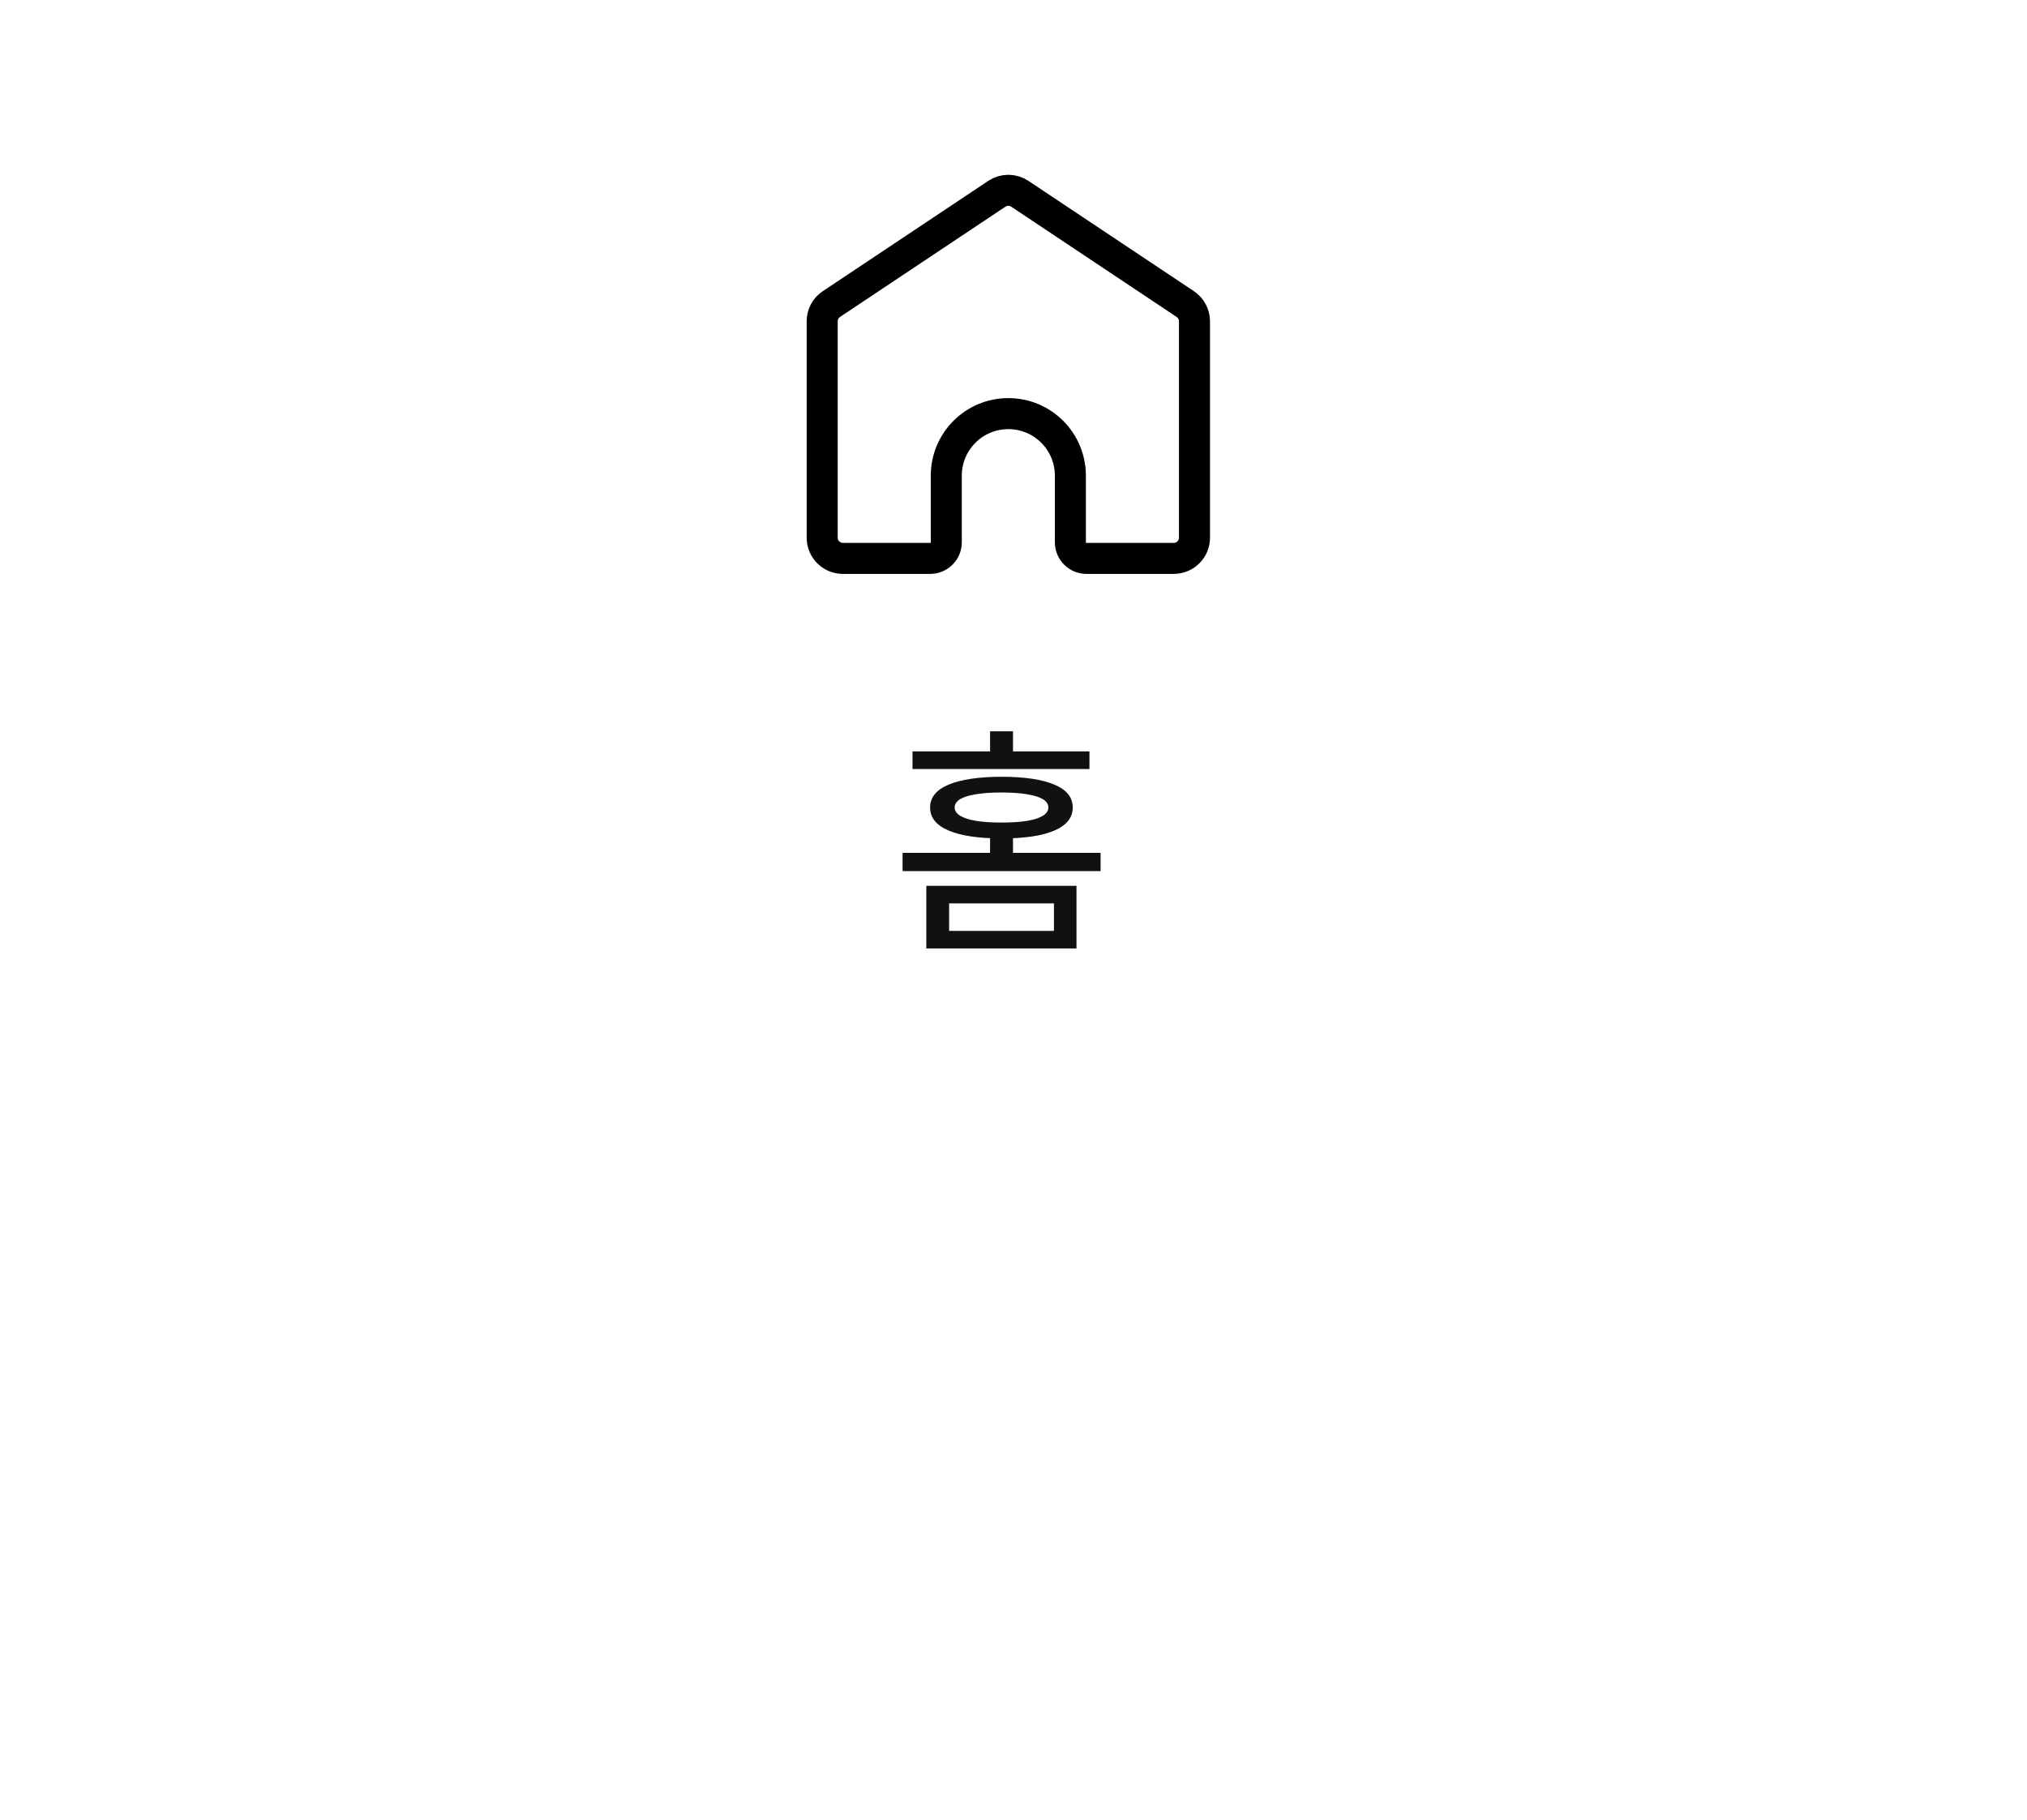
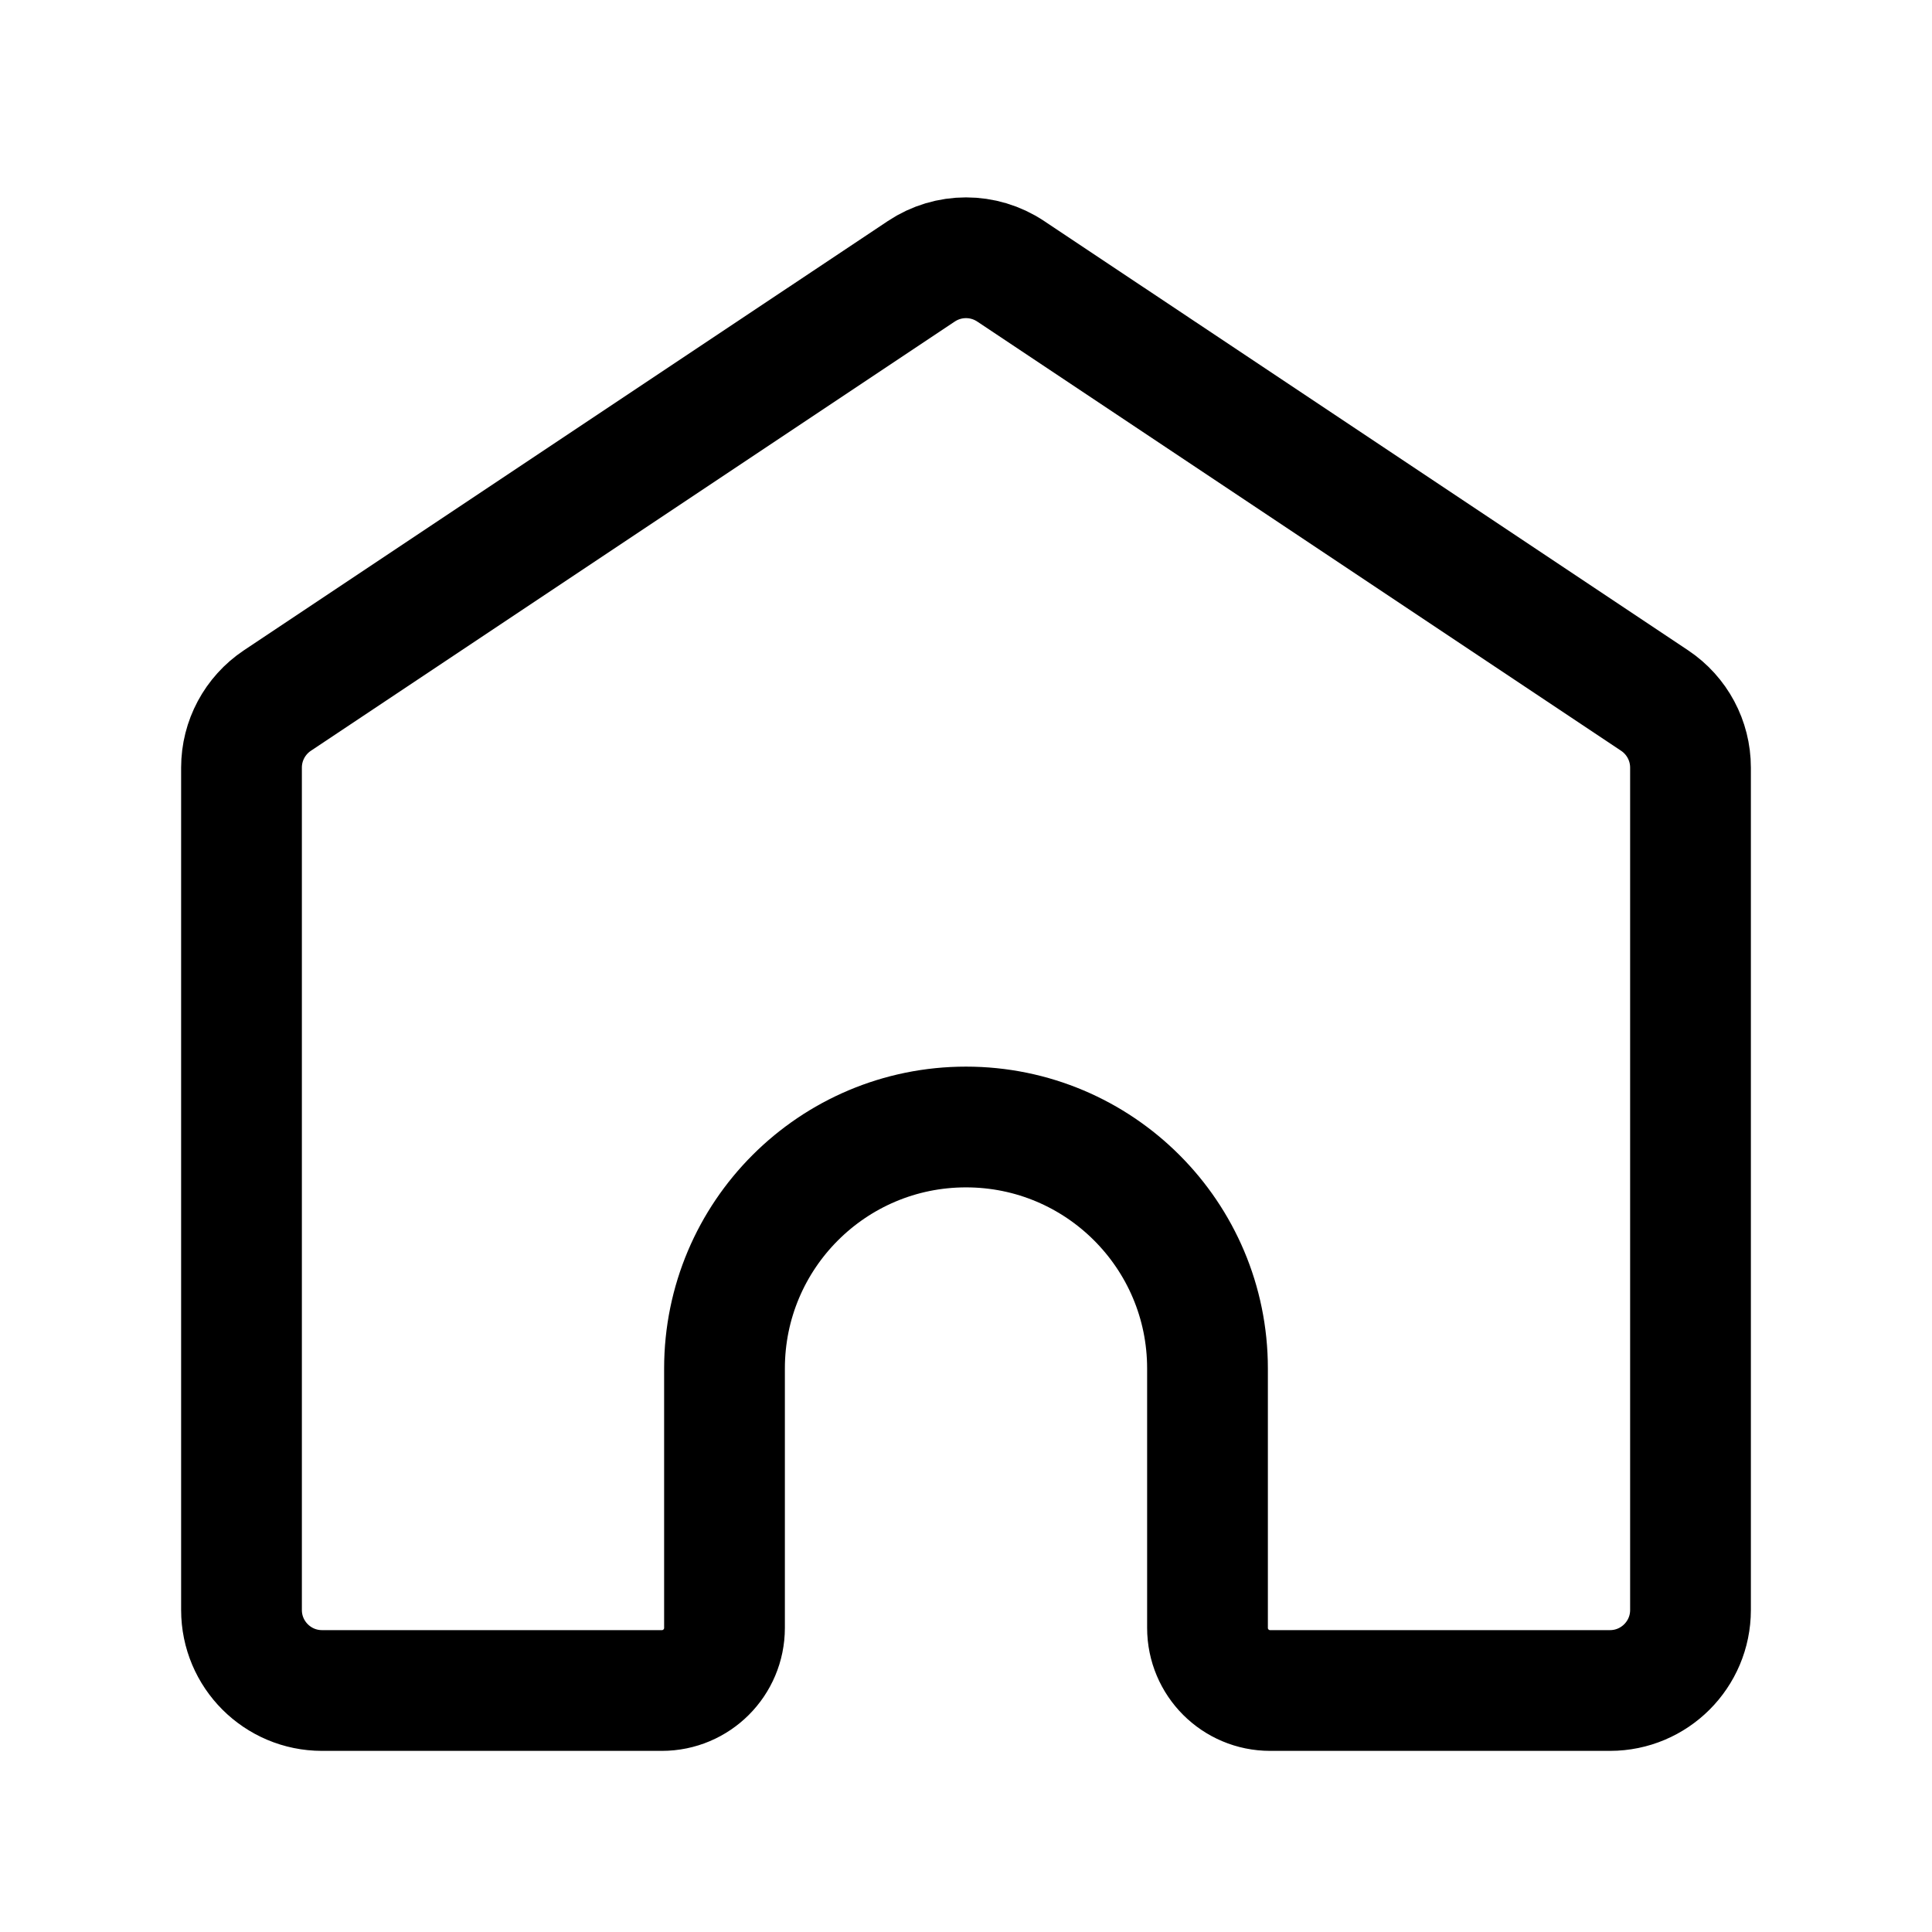
- <svg xmlns="http://www.w3.org/2000/svg" width="98" height="88" viewBox="0 0 98 88" fill="none">
-   <path d="M40.195 14.703L48.195 9.37C48.531 9.146 48.969 9.146 49.305 9.37L57.305 14.703C57.583 14.889 57.75 15.201 57.75 15.535V26C57.75 26.552 57.302 27 56.75 27H52.528C52.098 27 51.75 26.652 51.75 26.222V23C51.75 21.343 50.407 20 48.75 20C47.093 20 45.75 21.343 45.75 23V26.222C45.75 26.652 45.402 27 44.972 27H40.75C40.198 27 39.75 26.552 39.75 26V15.535C39.75 15.201 39.917 14.889 40.195 14.703Z" stroke="black" stroke-width="1.5" />
-   <path d="M52.045 45.861H44.785V42.832H52.045V45.861ZM45.887 45.012H50.955V43.682H45.887V45.012ZM52.672 37.184H44.117V36.334H52.672V37.184ZM48.424 37.559C49.541 37.562 50.393 37.69 50.978 37.94C51.568 38.185 51.863 38.555 51.863 39.047C51.863 39.535 51.568 39.906 50.978 40.16C50.393 40.414 49.541 40.541 48.424 40.541C47.315 40.541 46.461 40.414 45.863 40.16C45.266 39.906 44.967 39.535 44.967 39.047C44.967 38.559 45.266 38.19 45.863 37.94C46.461 37.69 47.315 37.562 48.424 37.559ZM48.424 38.32C47.92 38.32 47.5 38.35 47.164 38.408C46.832 38.463 46.58 38.543 46.408 38.648C46.24 38.754 46.156 38.887 46.156 39.047C46.156 39.199 46.242 39.33 46.414 39.44C46.59 39.549 46.846 39.633 47.182 39.691C47.518 39.746 47.932 39.773 48.424 39.773C48.916 39.773 49.33 39.746 49.666 39.691C50.002 39.633 50.256 39.549 50.428 39.44C50.6 39.33 50.685 39.199 50.685 39.047C50.685 38.887 50.6 38.754 50.428 38.648C50.256 38.543 50.004 38.463 49.672 38.408C49.344 38.35 48.928 38.32 48.424 38.32ZM48.975 36.914H47.867V35.361H48.975V36.914ZM53.211 42.123H43.637V41.238H53.211V42.123ZM48.975 41.73H47.867V40.254H48.975V41.73Z" fill="#111111" />
+ <svg xmlns="http://www.w3.org/2000/svg" width="24" height="24" viewBox="0 0 24 24" fill="none">
+   <path d="M3.445 8.703L11.445 3.37C11.781 3.146 12.219 3.146 12.555 3.37L20.555 8.703C20.833 8.889 21 9.201 21 9.535V20C21 20.552 20.552 21 20 21H15.778C15.348 21 15 20.652 15 20.222V17C15 15.343 13.657 14 12 14C10.343 14 9 15.343 9 17V20.222C9 20.652 8.652 21 8.222 21H4C3.448 21 3 20.552 3 20V9.535C3 9.201 3.167 8.889 3.445 8.703Z" stroke="black" stroke-width="1.5" />
</svg>
